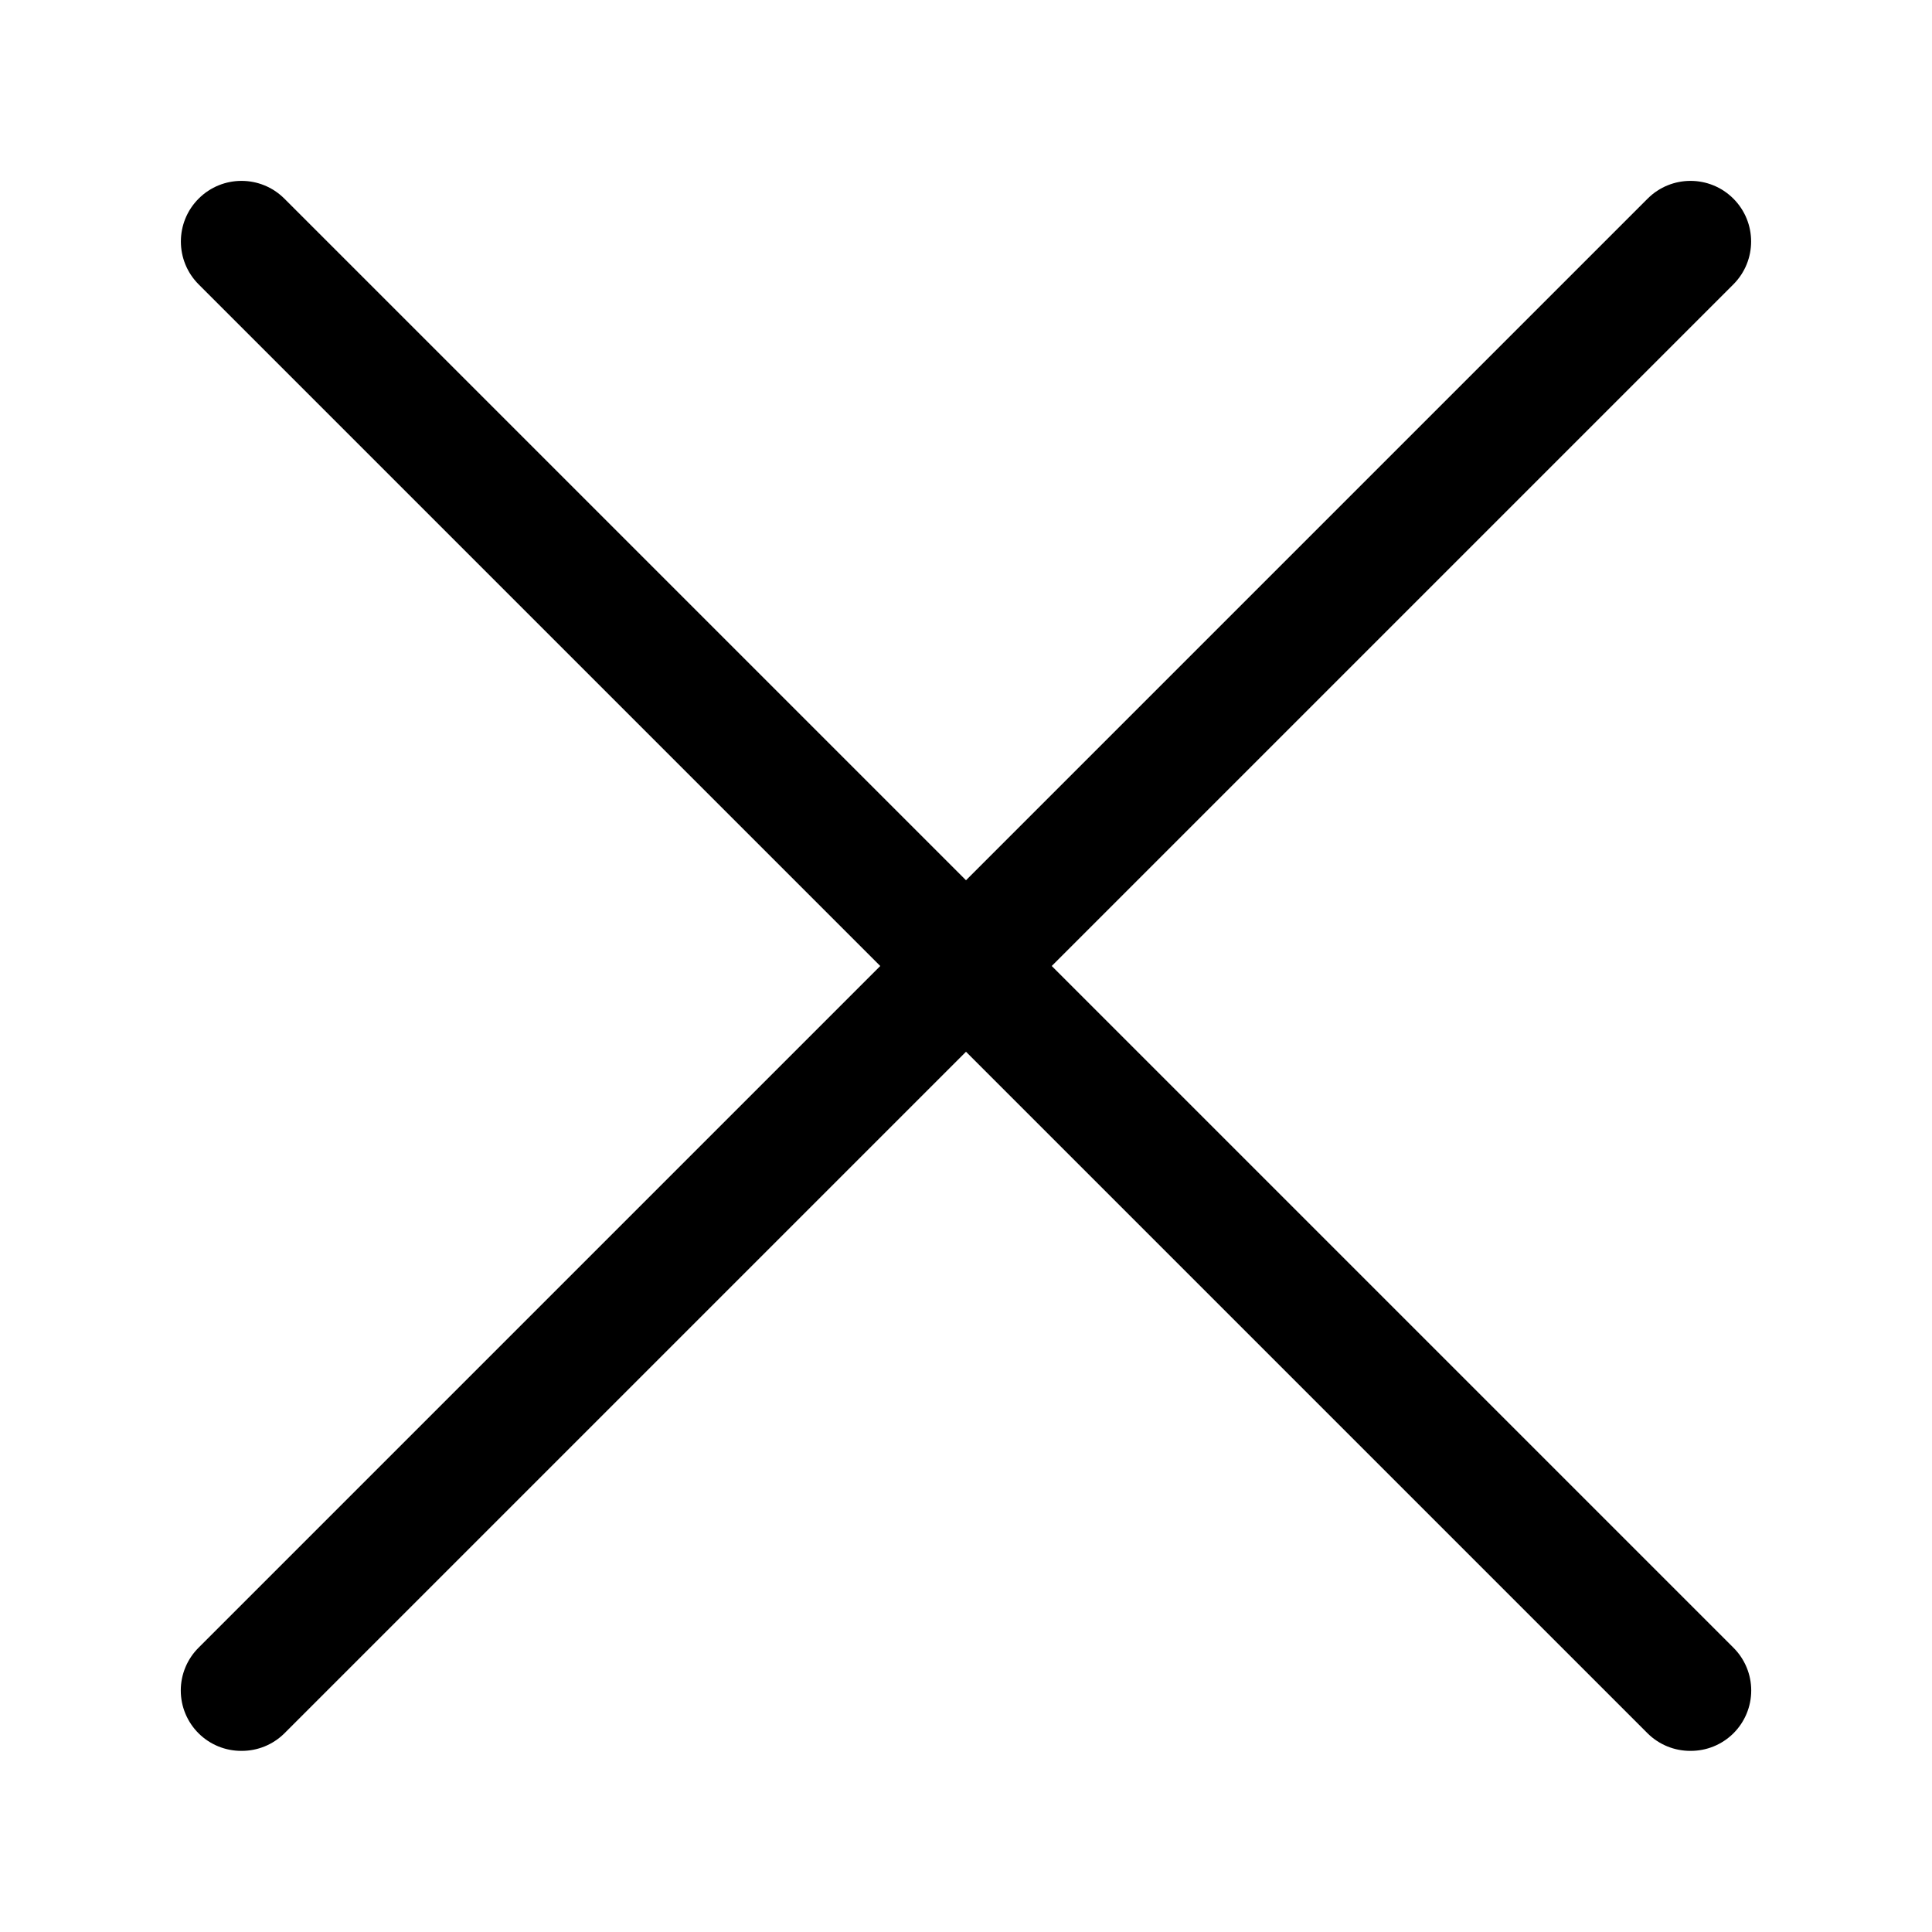
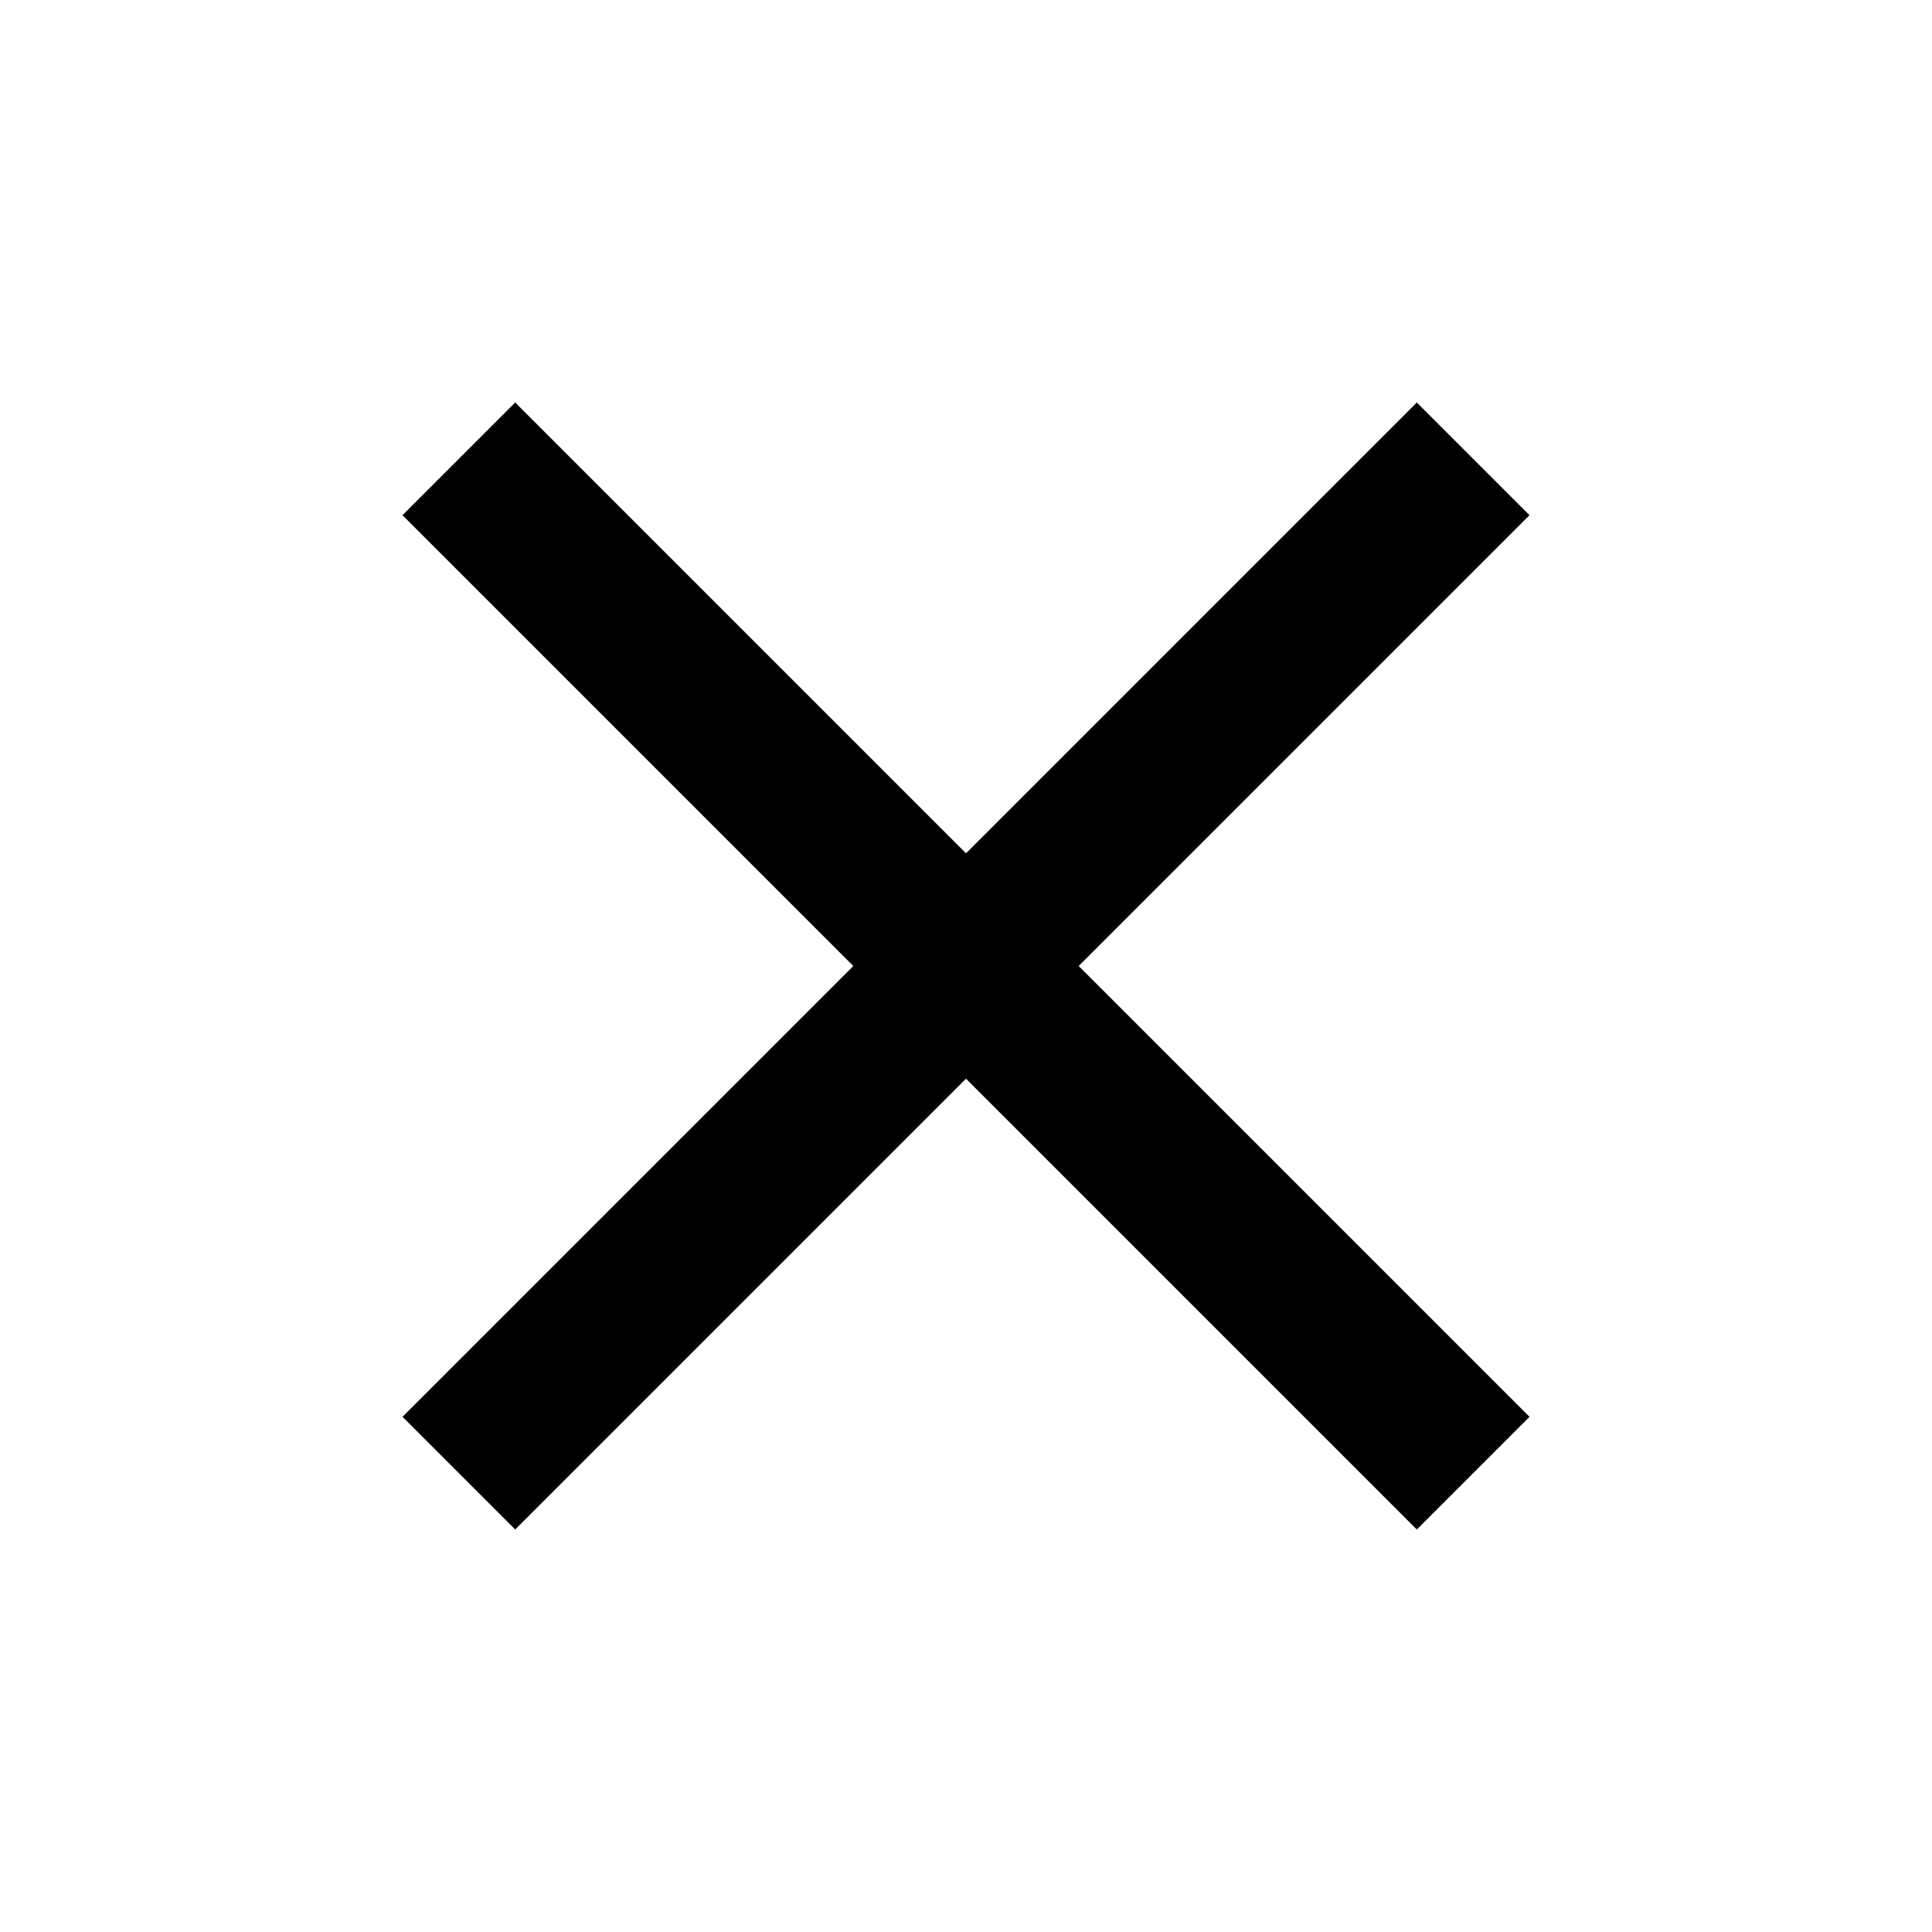
- <svg xmlns="http://www.w3.org/2000/svg" viewBox="0 0 32 32">
-   <path d="M4,29a1,1,0,0,1-.71-.29,1,1,0,0,1,0-1.42l24-24a1,1,0,1,1,1.42,1.42l-24,24A1,1,0,0,1,4,29Z M28,29a1,1,0,0,1-.71-.29l-24-24A1,1,0,0,1,4.71,3.29l24,24a1,1,0,0,1,0,1.42A1,1,0,0,1,28,29Z" />
+ <svg xmlns="http://www.w3.org/2000/svg" height="24px" viewBox="0 -960 960 960" width="24px">
+   <path d="m256-200-56-56 224-224-224-224 56-56 224 224 224-224 56 56-224 224 224 224-56 56-224-224-224 224Z" />
</svg>
